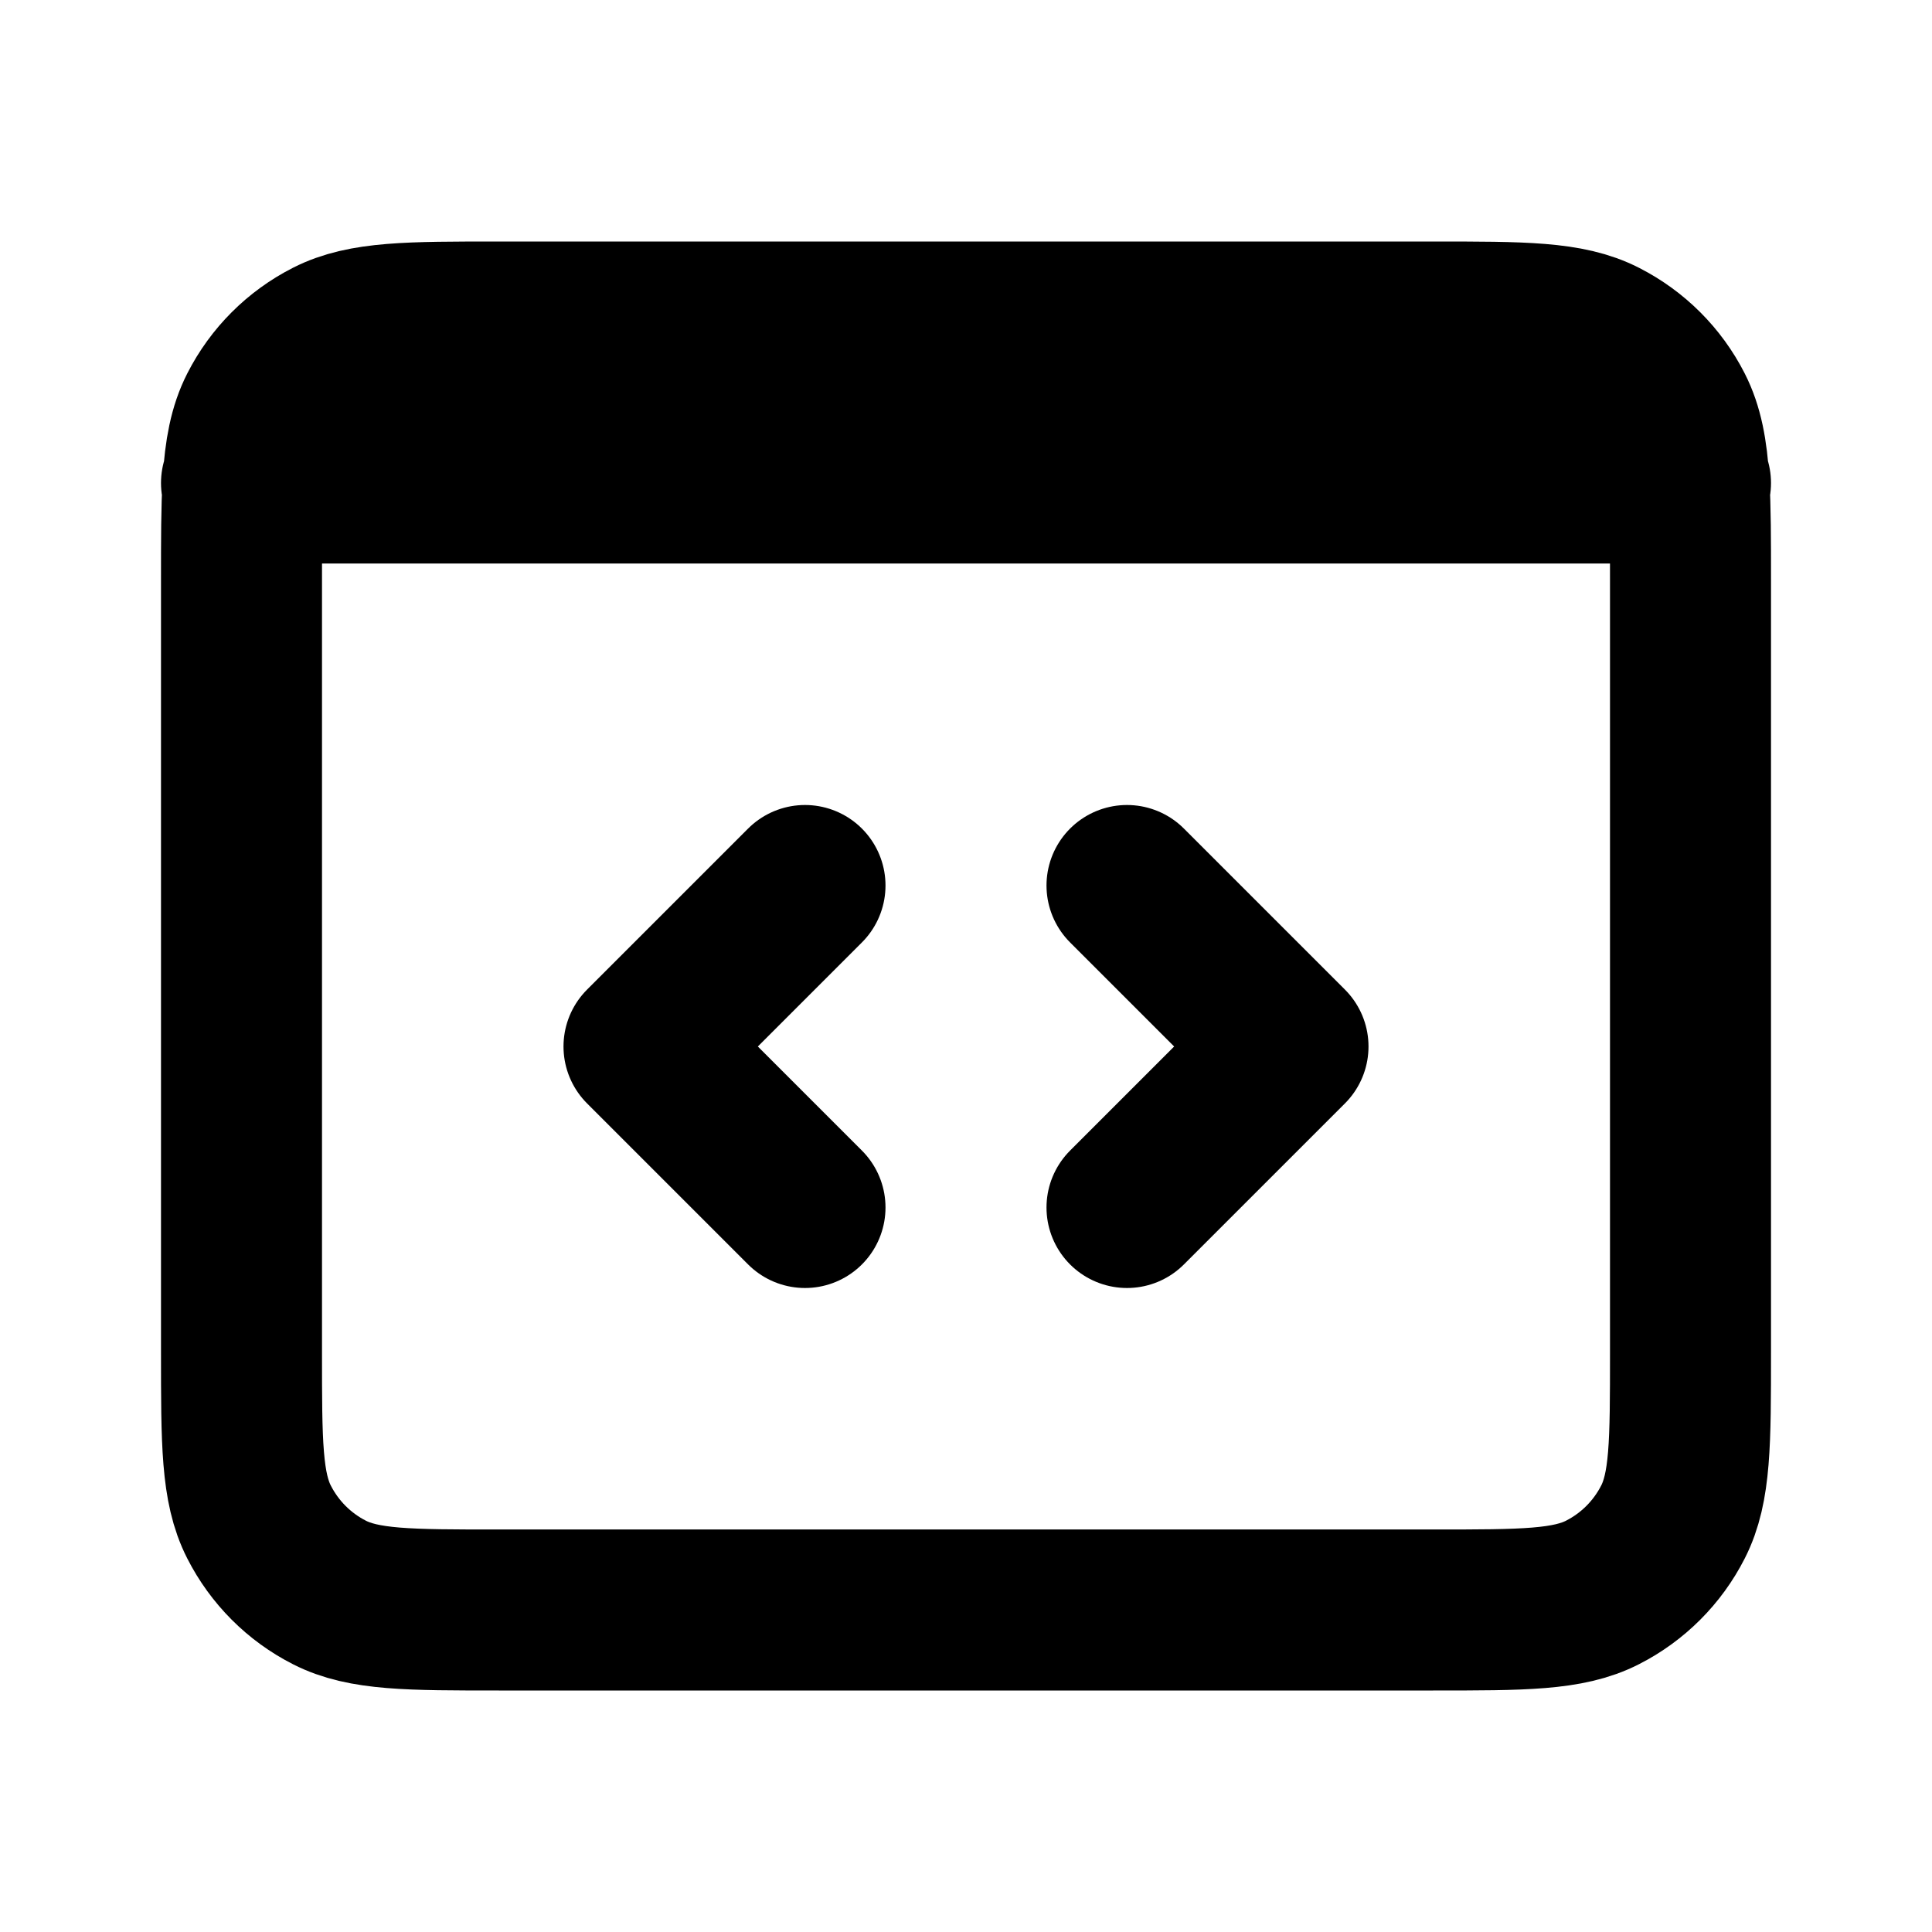
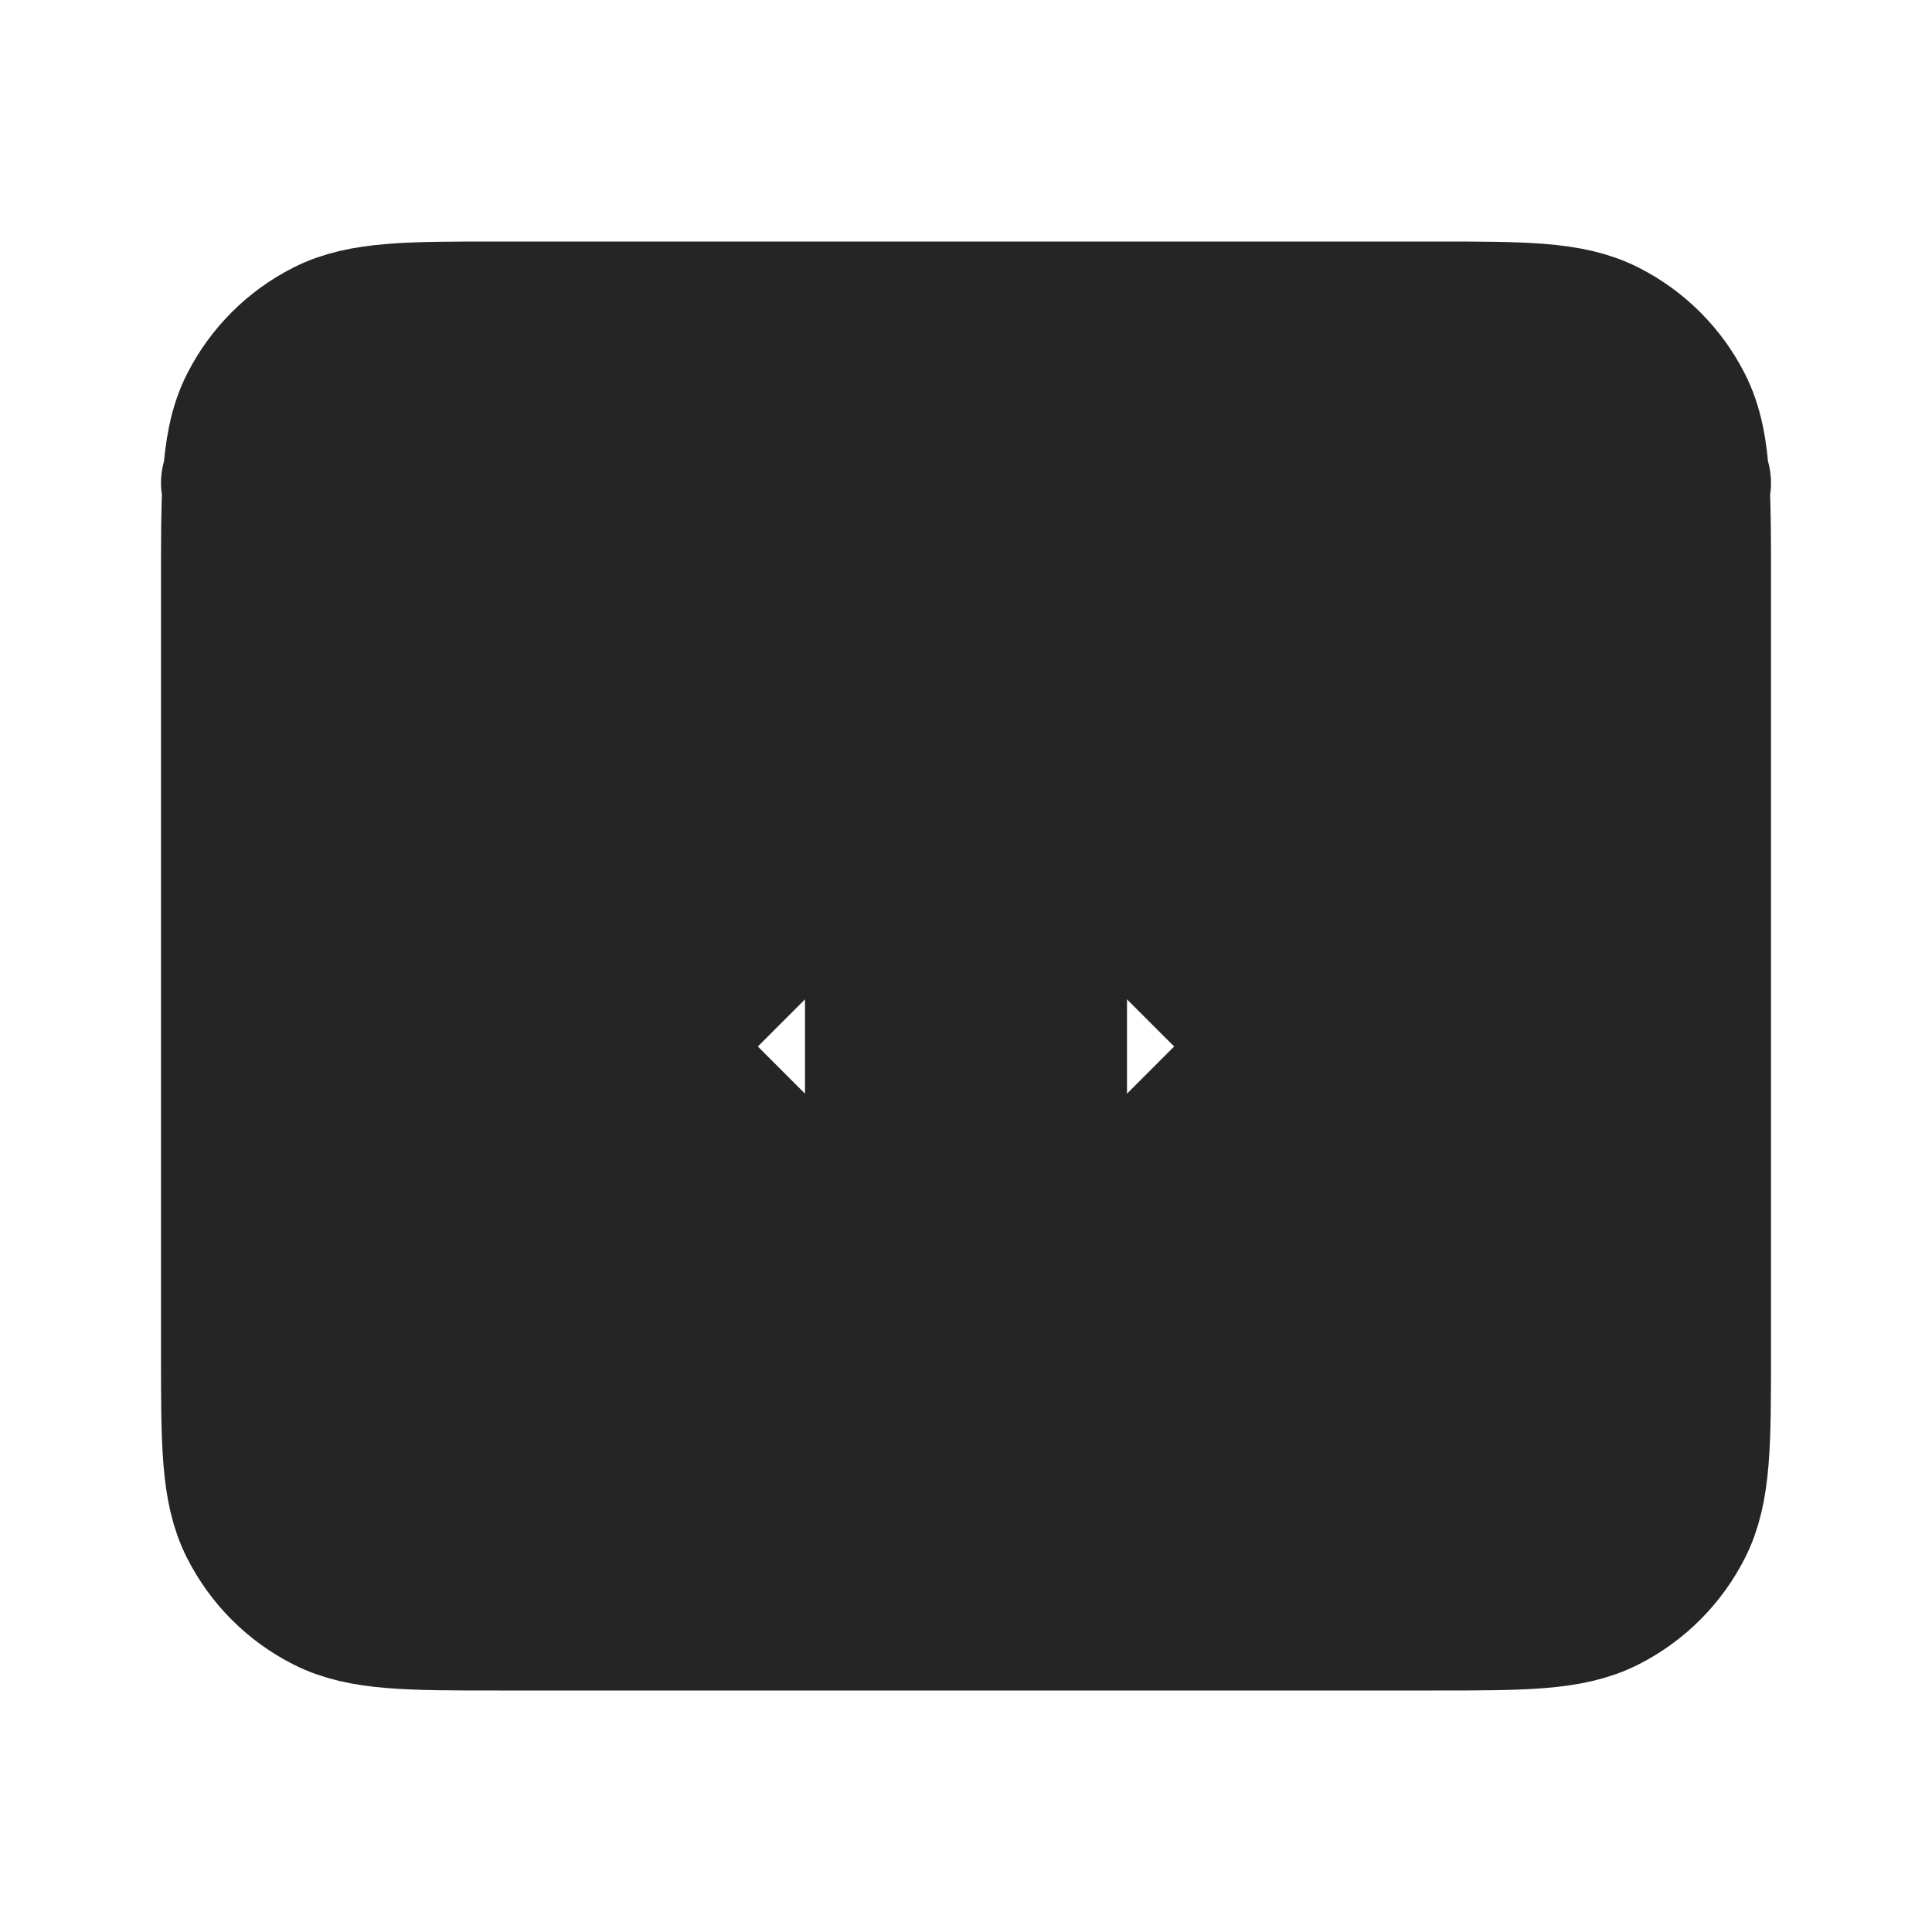
- <svg xmlns="http://www.w3.org/2000/svg" width="800px" height="800px" viewBox="0 0 24 24" fill="none">
+ <svg xmlns="http://www.w3.org/2000/svg" width="800px" height="800px" viewBox="0 0 24 24" fill="#252525">
  <g id="System / Window_Code_Block">
-     <path id="Vector" d="M3 6H3.019M3.019 6H20.981M3.019 6C3 6.314 3 6.702 3 7.2V16.8C3 17.92 3 18.48 3.218 18.907C3.41 19.284 3.715 19.59 4.092 19.782C4.519 20 5.079 20 6.197 20L17.803 20C18.921 20 19.48 20 19.907 19.782C20.284 19.59 20.59 19.284 20.782 18.907C21 18.48 21 17.921 21 16.803L21 7.197C21 6.7 21 6.314 20.981 6M3.019 6C3.043 5.608 3.097 5.329 3.218 5.092C3.41 4.715 3.715 4.41 4.092 4.218C4.52 4 5.08 4 6.2 4H17.8C18.92 4 19.48 4 19.907 4.218C20.284 4.41 20.59 4.715 20.782 5.092C20.903 5.329 20.957 5.608 20.981 6M20.981 6H21M14 11L16 13L14 15M10 15L8 13L10 11" stroke="#000000" stroke-width="2" stroke-linecap="round" stroke-linejoin="round" />
+     <path id="Vector" d="M3 6H3.019M3.019 6H20.981M3.019 6C3 6.314 3 6.702 3 7.2V16.8C3 17.92 3 18.48 3.218 18.907C3.41 19.284 3.715 19.59 4.092 19.782C4.519 20 5.079 20 6.197 20L17.803 20C18.921 20 19.48 20 19.907 19.782C20.284 19.59 20.59 19.284 20.782 18.907C21 18.48 21 17.921 21 16.803L21 7.197C21 6.7 21 6.314 20.981 6M3.019 6C3.043 5.608 3.097 5.329 3.218 5.092C3.41 4.715 3.715 4.41 4.092 4.218C4.52 4 5.08 4 6.2 4H17.8C18.92 4 19.48 4 19.907 4.218C20.284 4.41 20.59 4.715 20.782 5.092C20.903 5.329 20.957 5.608 20.981 6M20.981 6H21M14 11L16 13L14 15M10 15L8 13L10 11" stroke="#252525" stroke-width="2" stroke-linecap="round" stroke-linejoin="round" />
  </g>
</svg>
